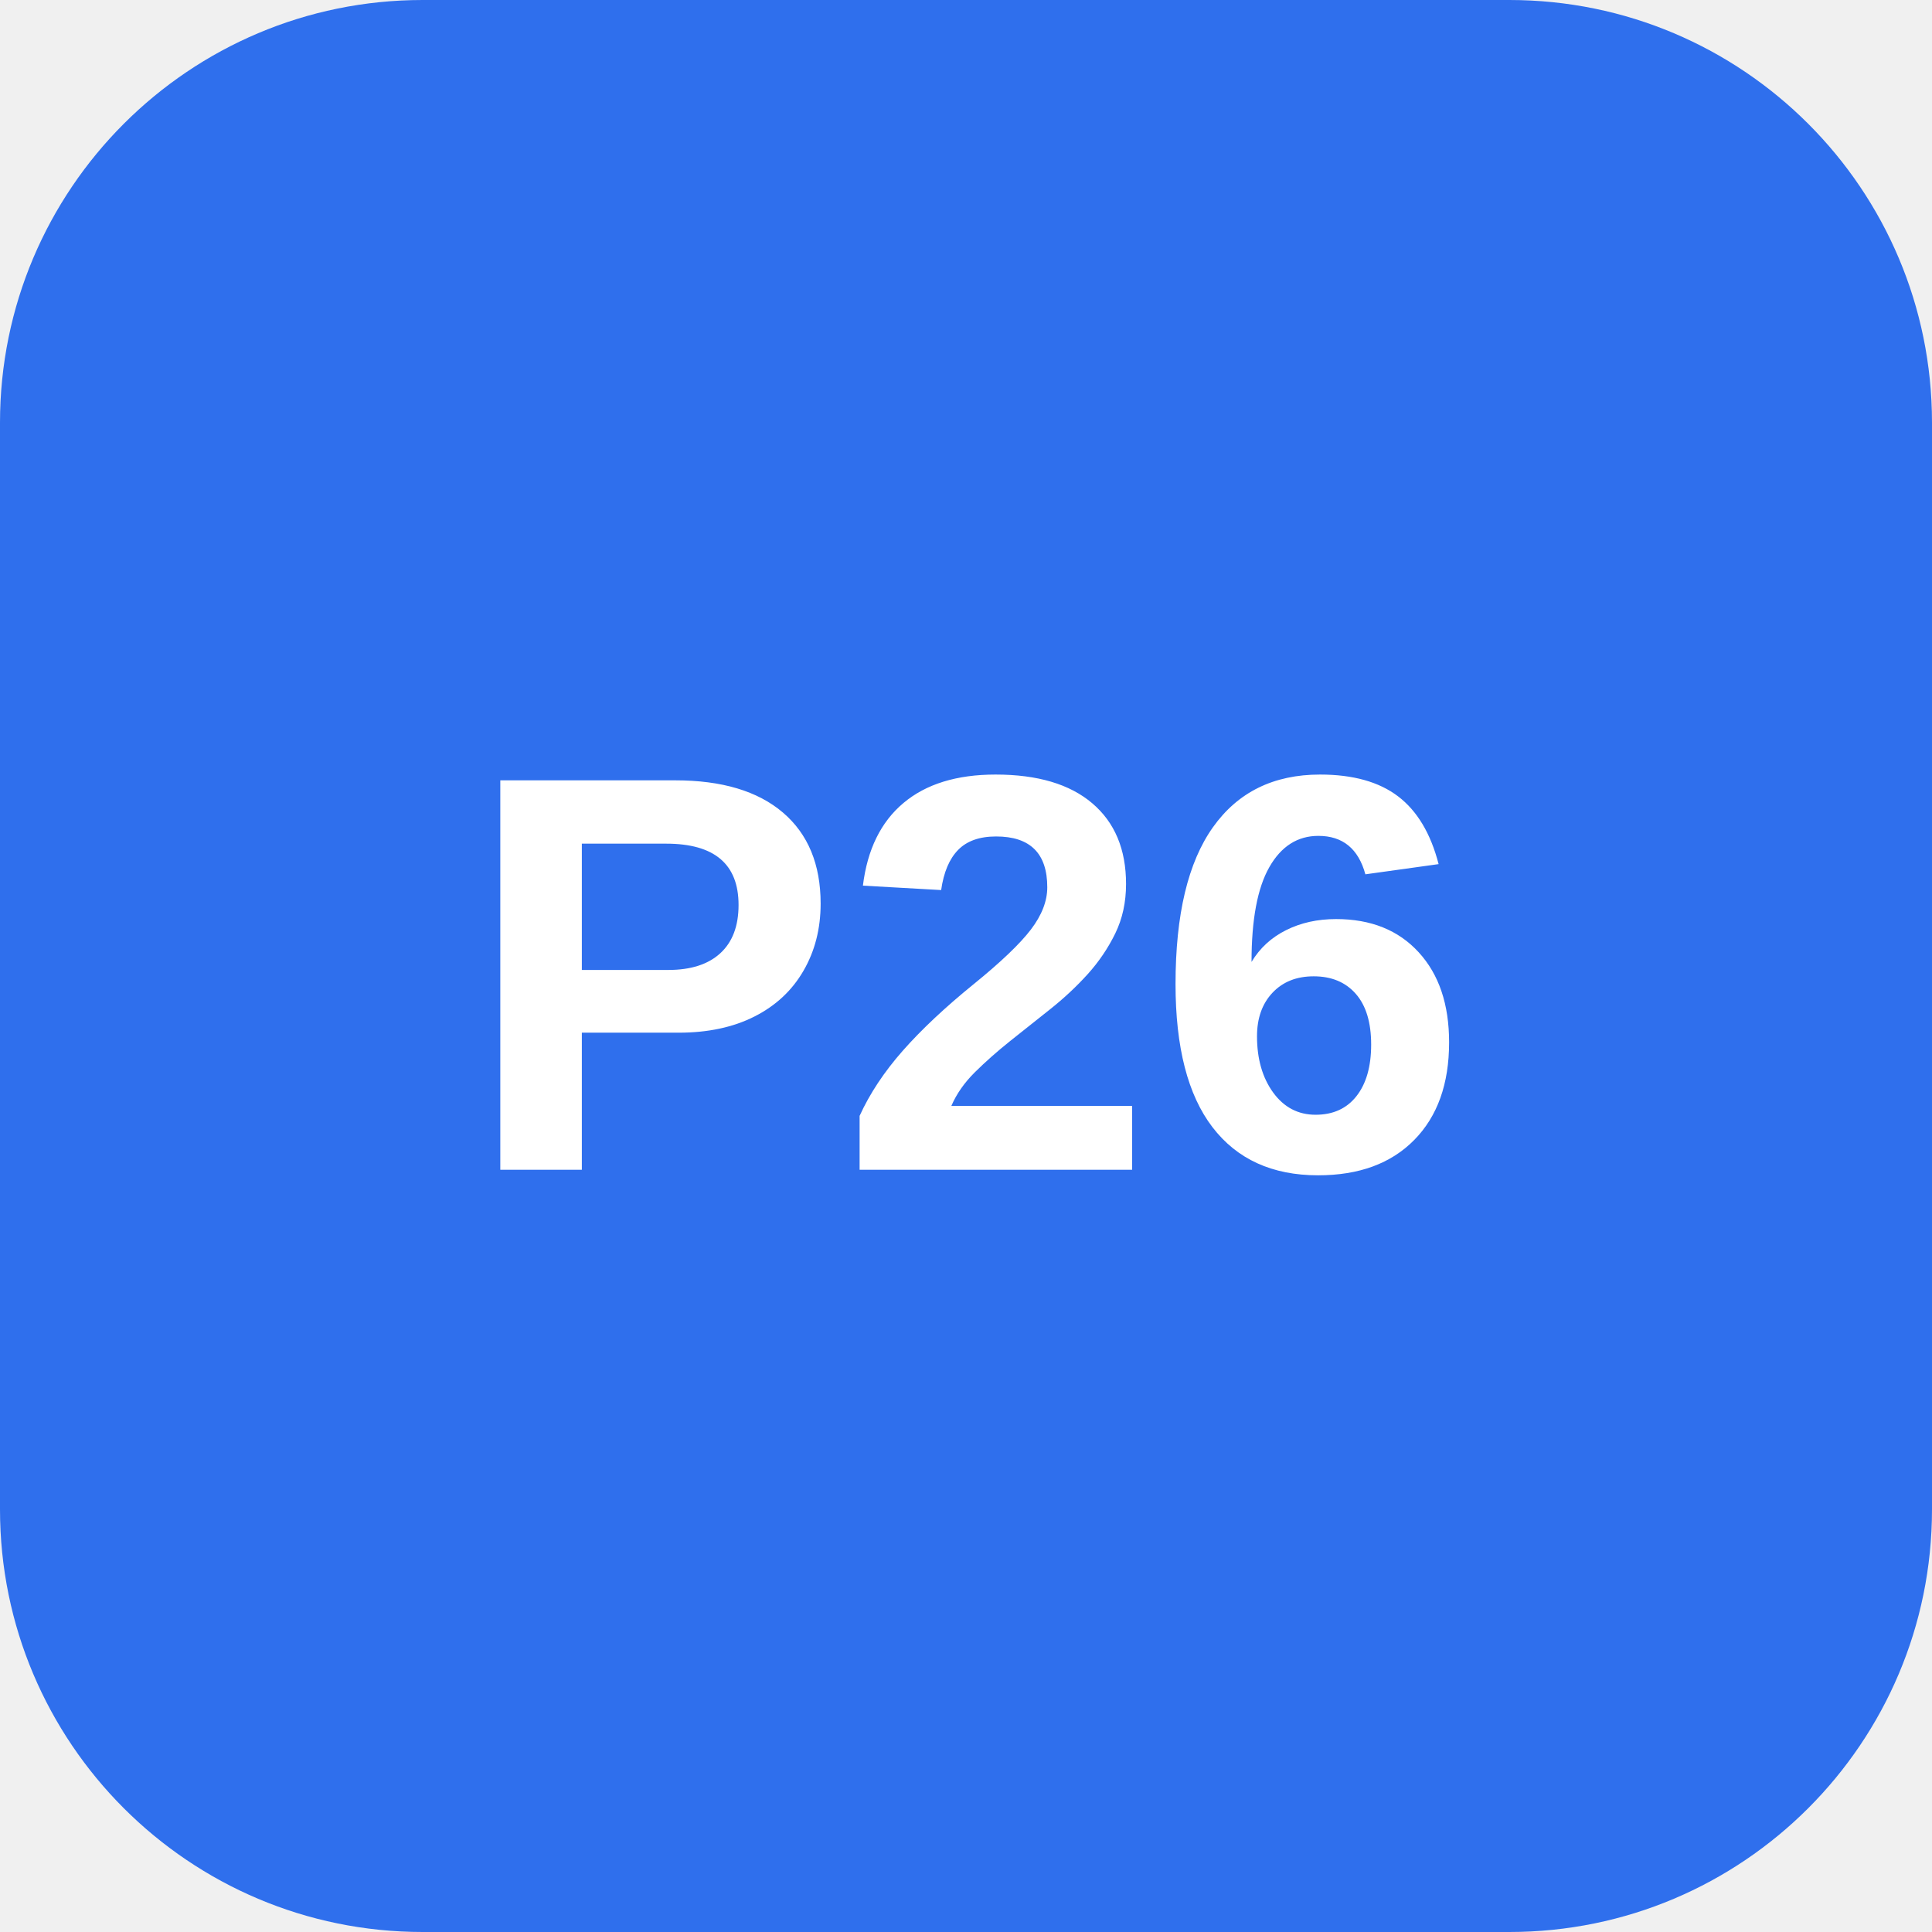
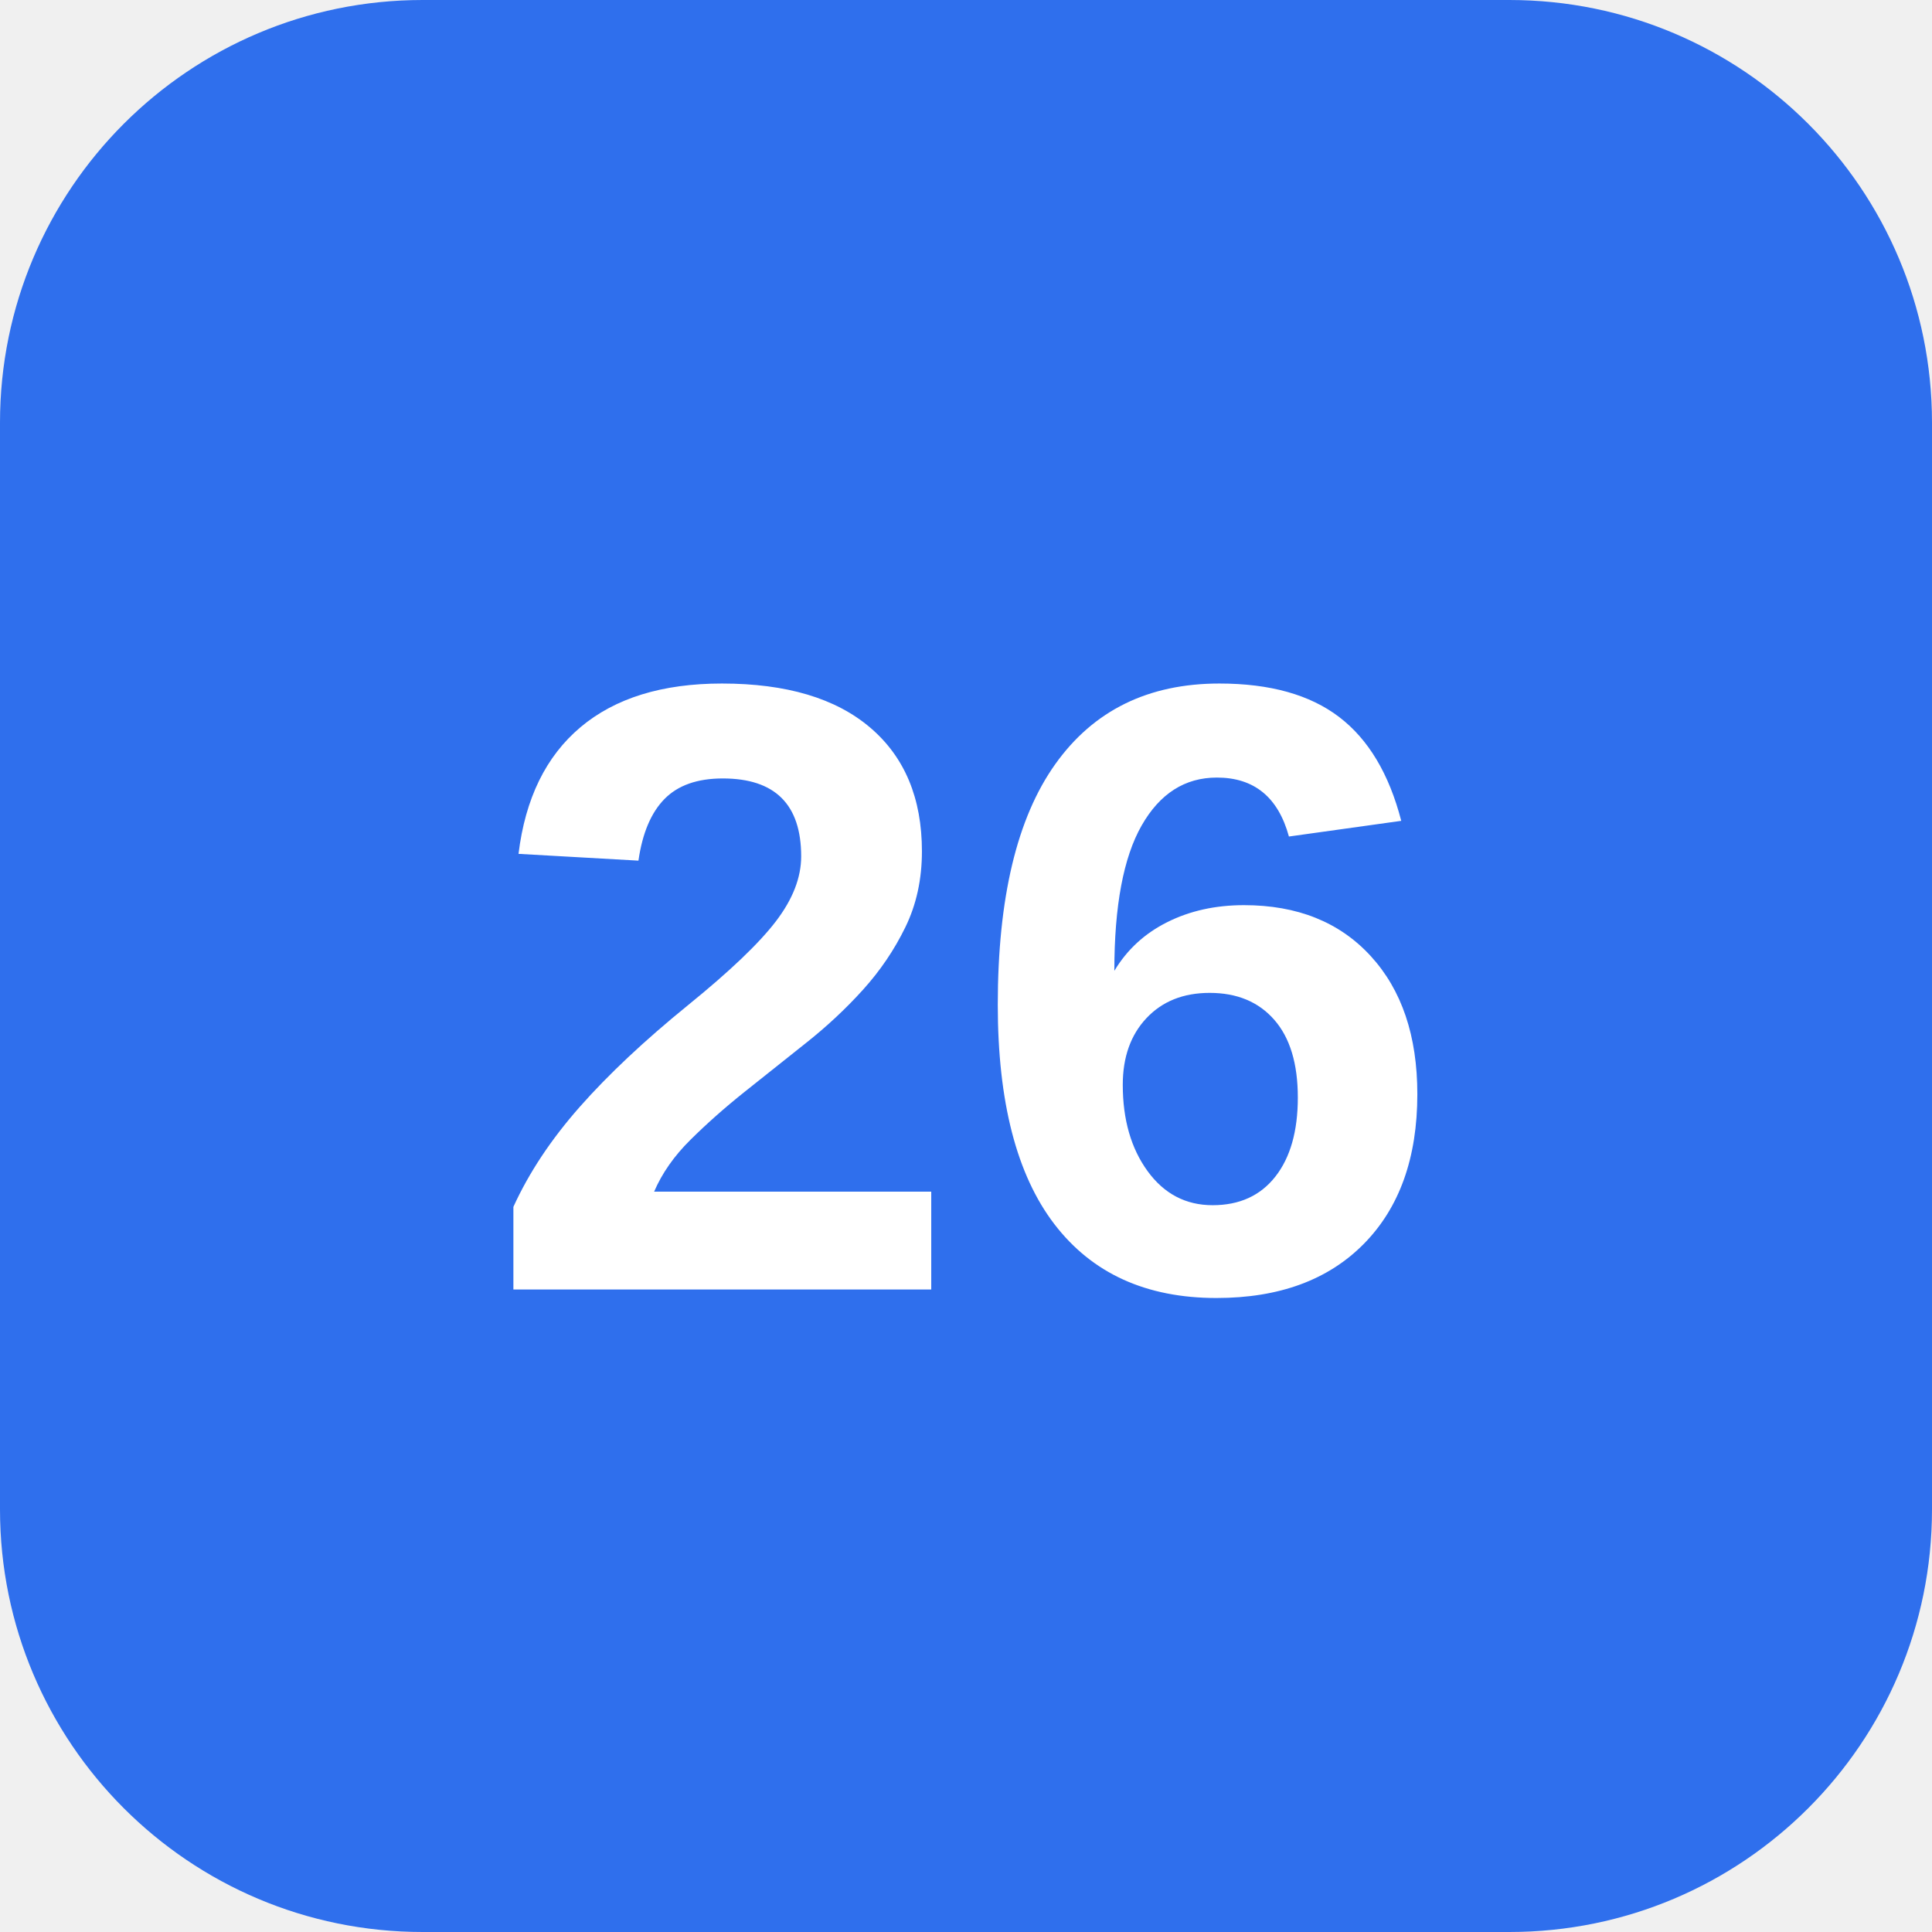
<svg xmlns="http://www.w3.org/2000/svg" viewBox="0 0 512 512">
  <rect width="512" height="512" rx="112" fill="#2f6fed" />
-   <text x="256" y="258" text-anchor="middle" dominant-baseline="central" font-family="'Space Grotesk','Arial',sans-serif" font-size="150" font-weight="700" fill="#ffffff">P26</text>
+   <text x="256" y="262" text-anchor="middle" dominant-baseline="central" font-family="'Space Grotesk','Arial',sans-serif" font-size="230" font-weight="700" fill="#ffffff">26</text>
</svg>
